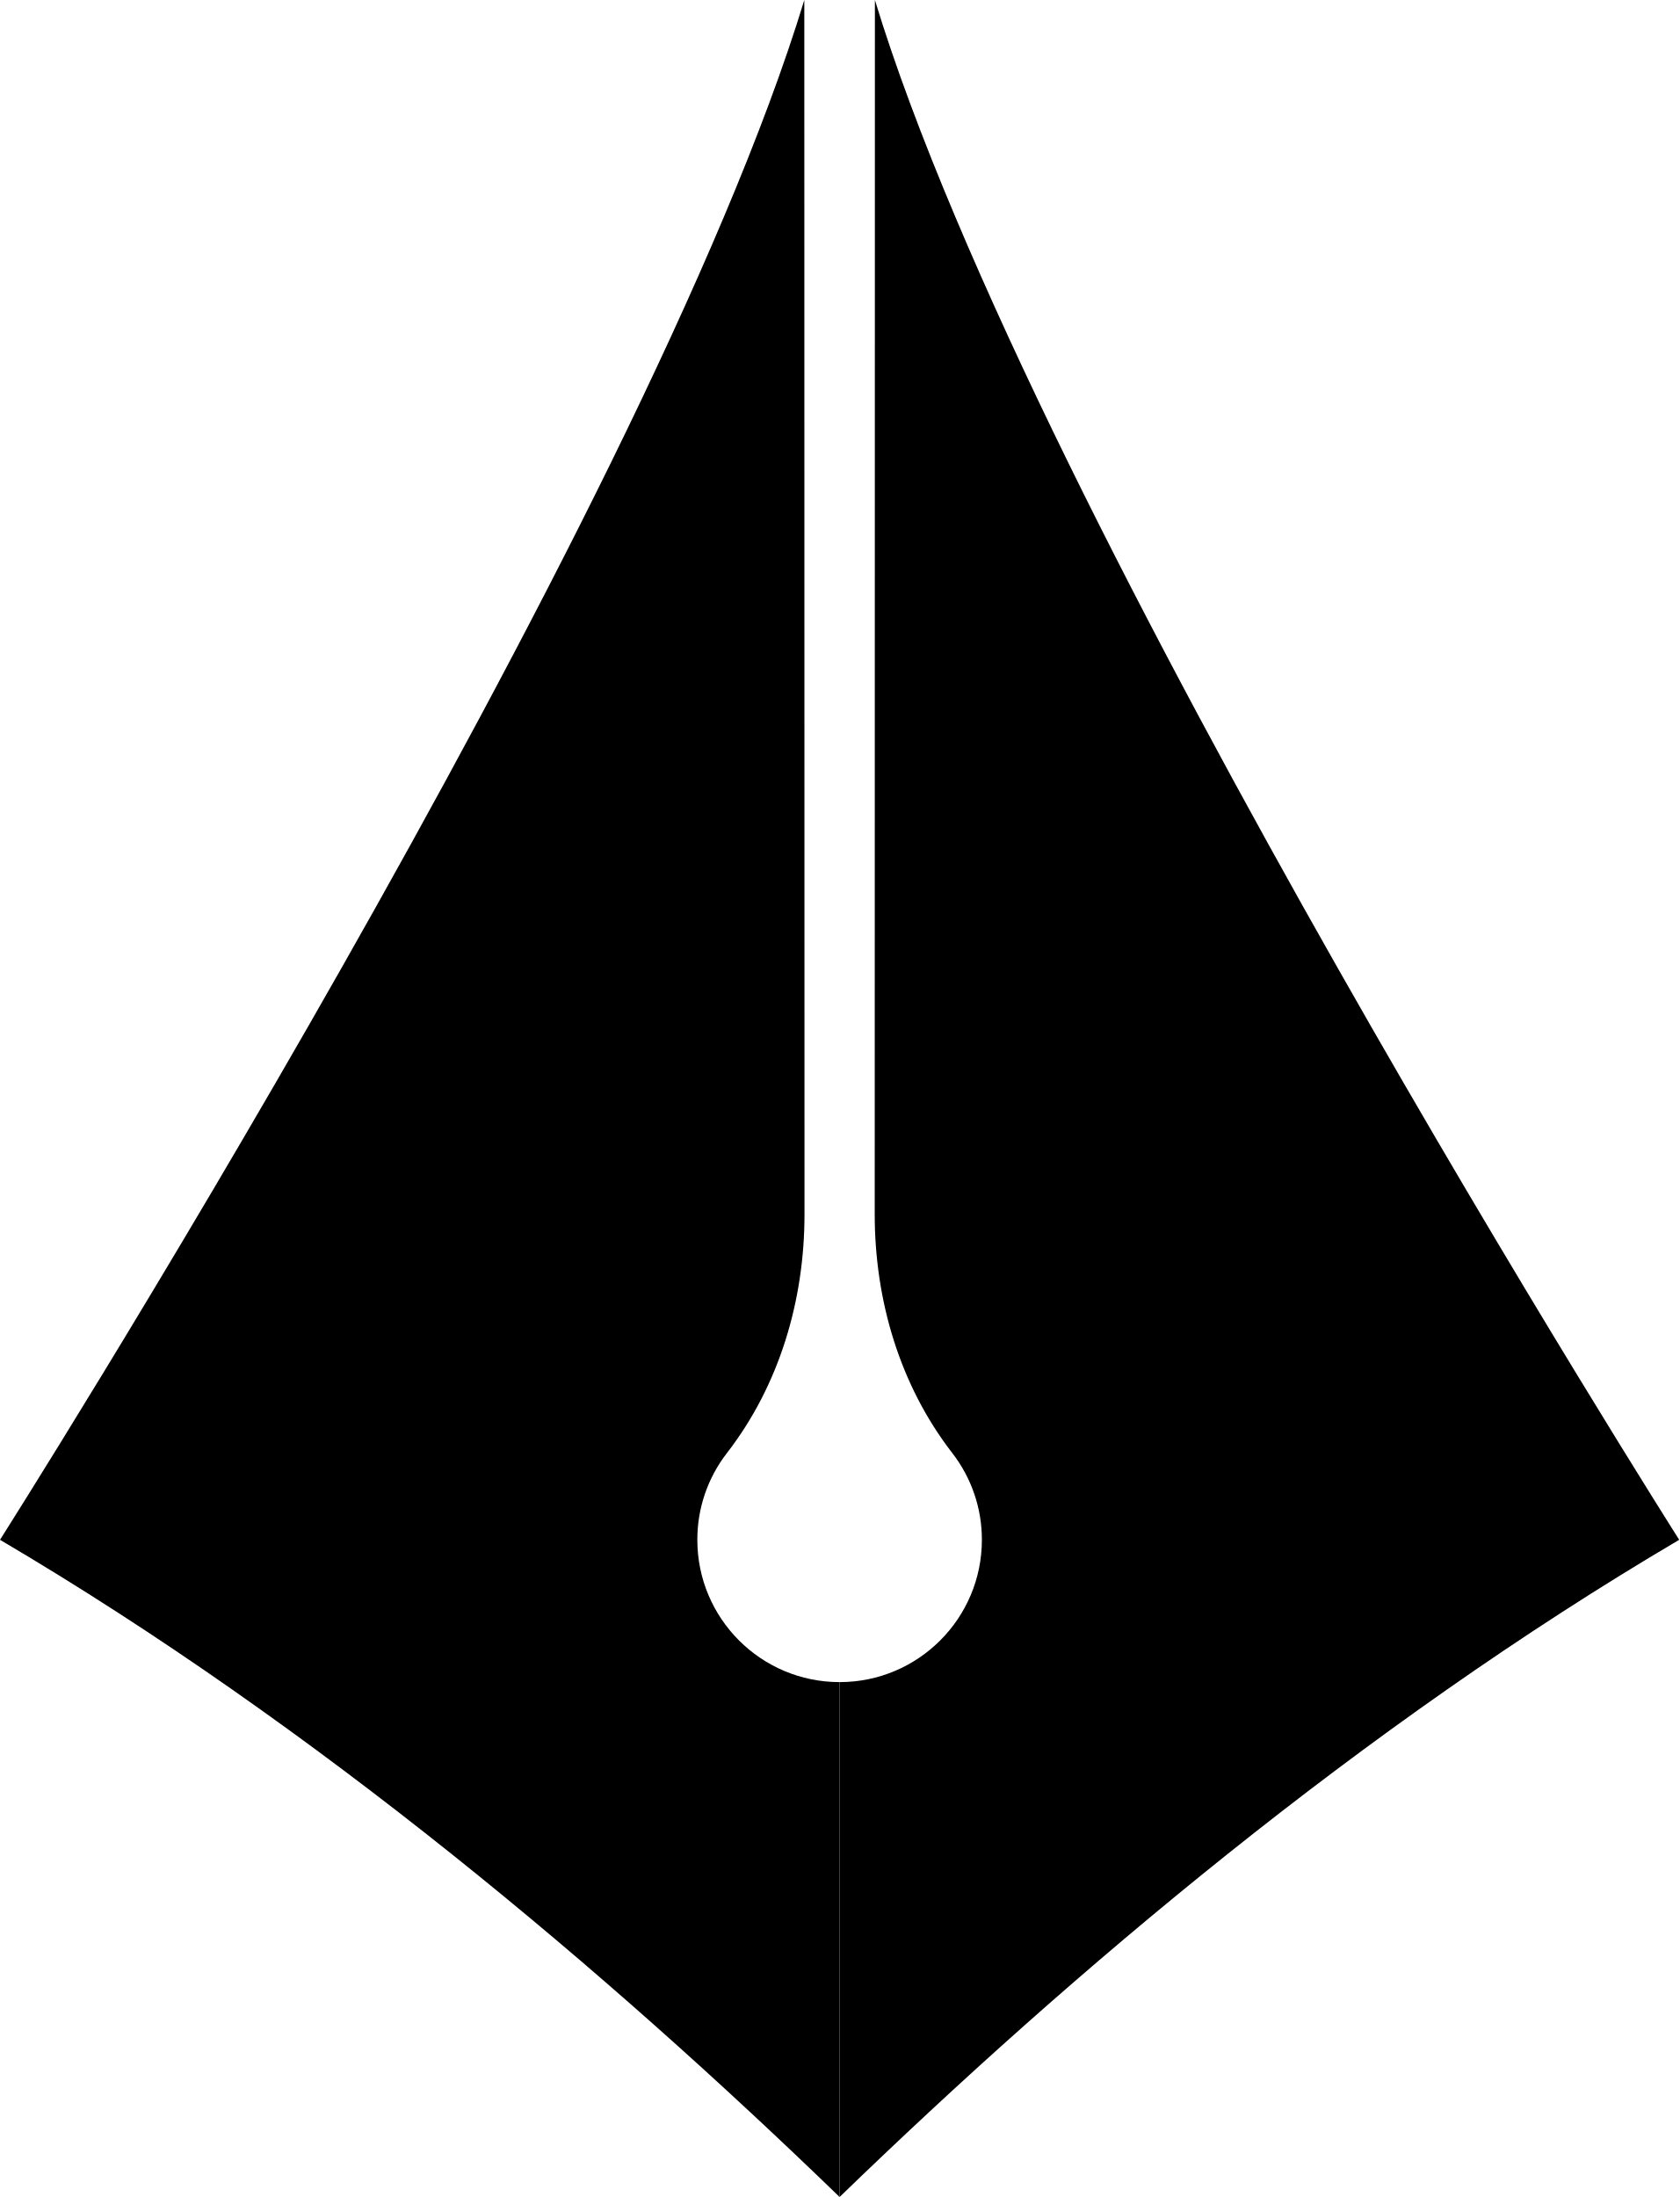
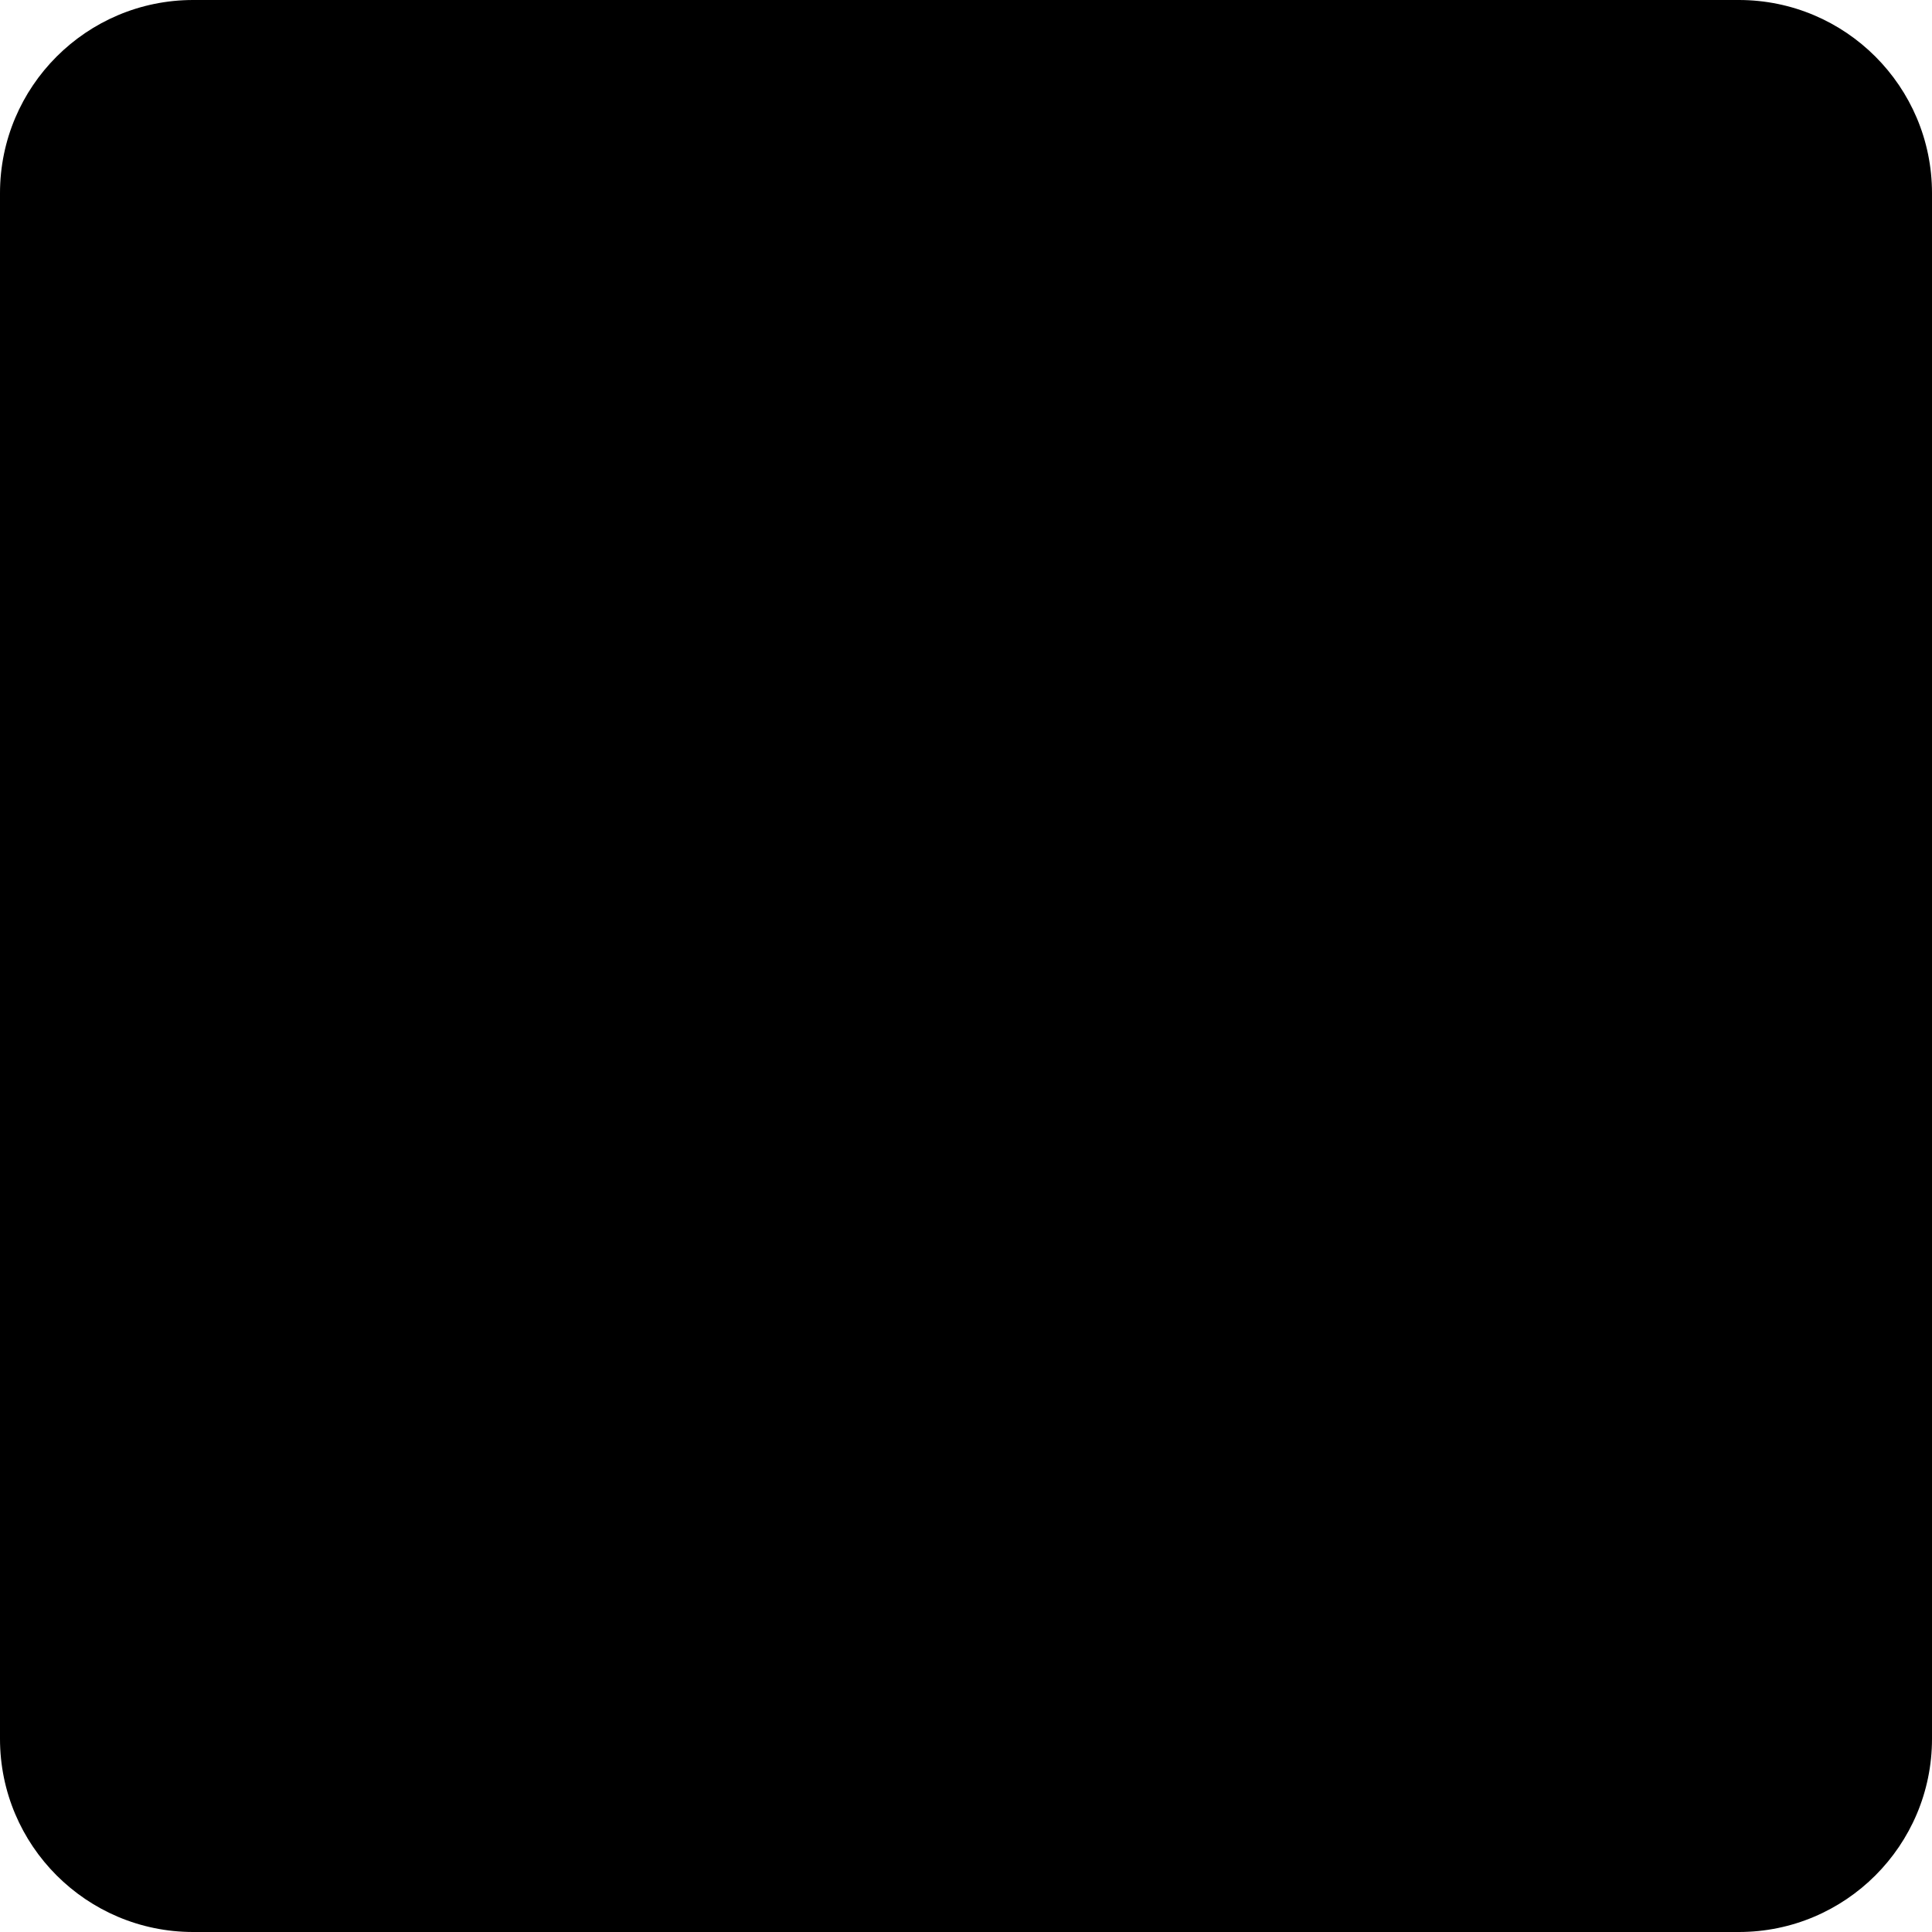
- <svg xmlns="http://www.w3.org/2000/svg" viewBox="0 0 275 359.74">
-   <path class="ink" d="M114.2,252.13a23.13,23.13,0,0,1,4.85-14.21c8.59-11.1,12.7-25,12.7-39.08L131.72,0C105.63,85.8,0,252.13,0,252.13c52,30.62,99.37,70.69,137.5,107.61V275.43A23.3,23.3,0,0,1,114.2,252.13Z" />
-   <path class="wine" d="M160.8,252.13a23.13,23.13,0,0,0-4.85-14.21c-8.59-11.1-12.7-25-12.7-39.08L143.28,0C169.37,85.8,275,252.13,275,252.13c-52,30.62-99.37,70.69-137.5,107.61V275.43A23.3,23.3,0,0,0,160.8,252.13Z" />
+ <svg xmlns="http://www.w3.org/2000/svg" viewBox="0 0 480 480">
+   <path class="wine" d="M432,480H48c-26.5,0-48-21.5-48-48V48C0,21.5,21.5,0,48,0h384c26.5,0,48,21.5,48,48v384C480,458.5,458.5,480,432,480z" />
+   <path class="white" d="M377.5,312.3c-52,30.6-99.4,70.7-137.5,107.6c-38.1-36.9-85.5-77-137.5-107.6c0,0,105.6-166.3,131.7-252.1l0,198.8c0,14-4.1,28-12.7,39.1c-3,3.9-4.8,8.8-4.8,14.2c0,12.9,10.4,23.3,23.3,23.3s23.3-10.4,23.3-23.3c0-5.4-1.8-10.3-4.8-14.2c-8.6-11.1-12.7-25-12.7-39.1l0-198.8C271.9,145.9,377.5,312.3,377.5,312.3z" />
</svg>
